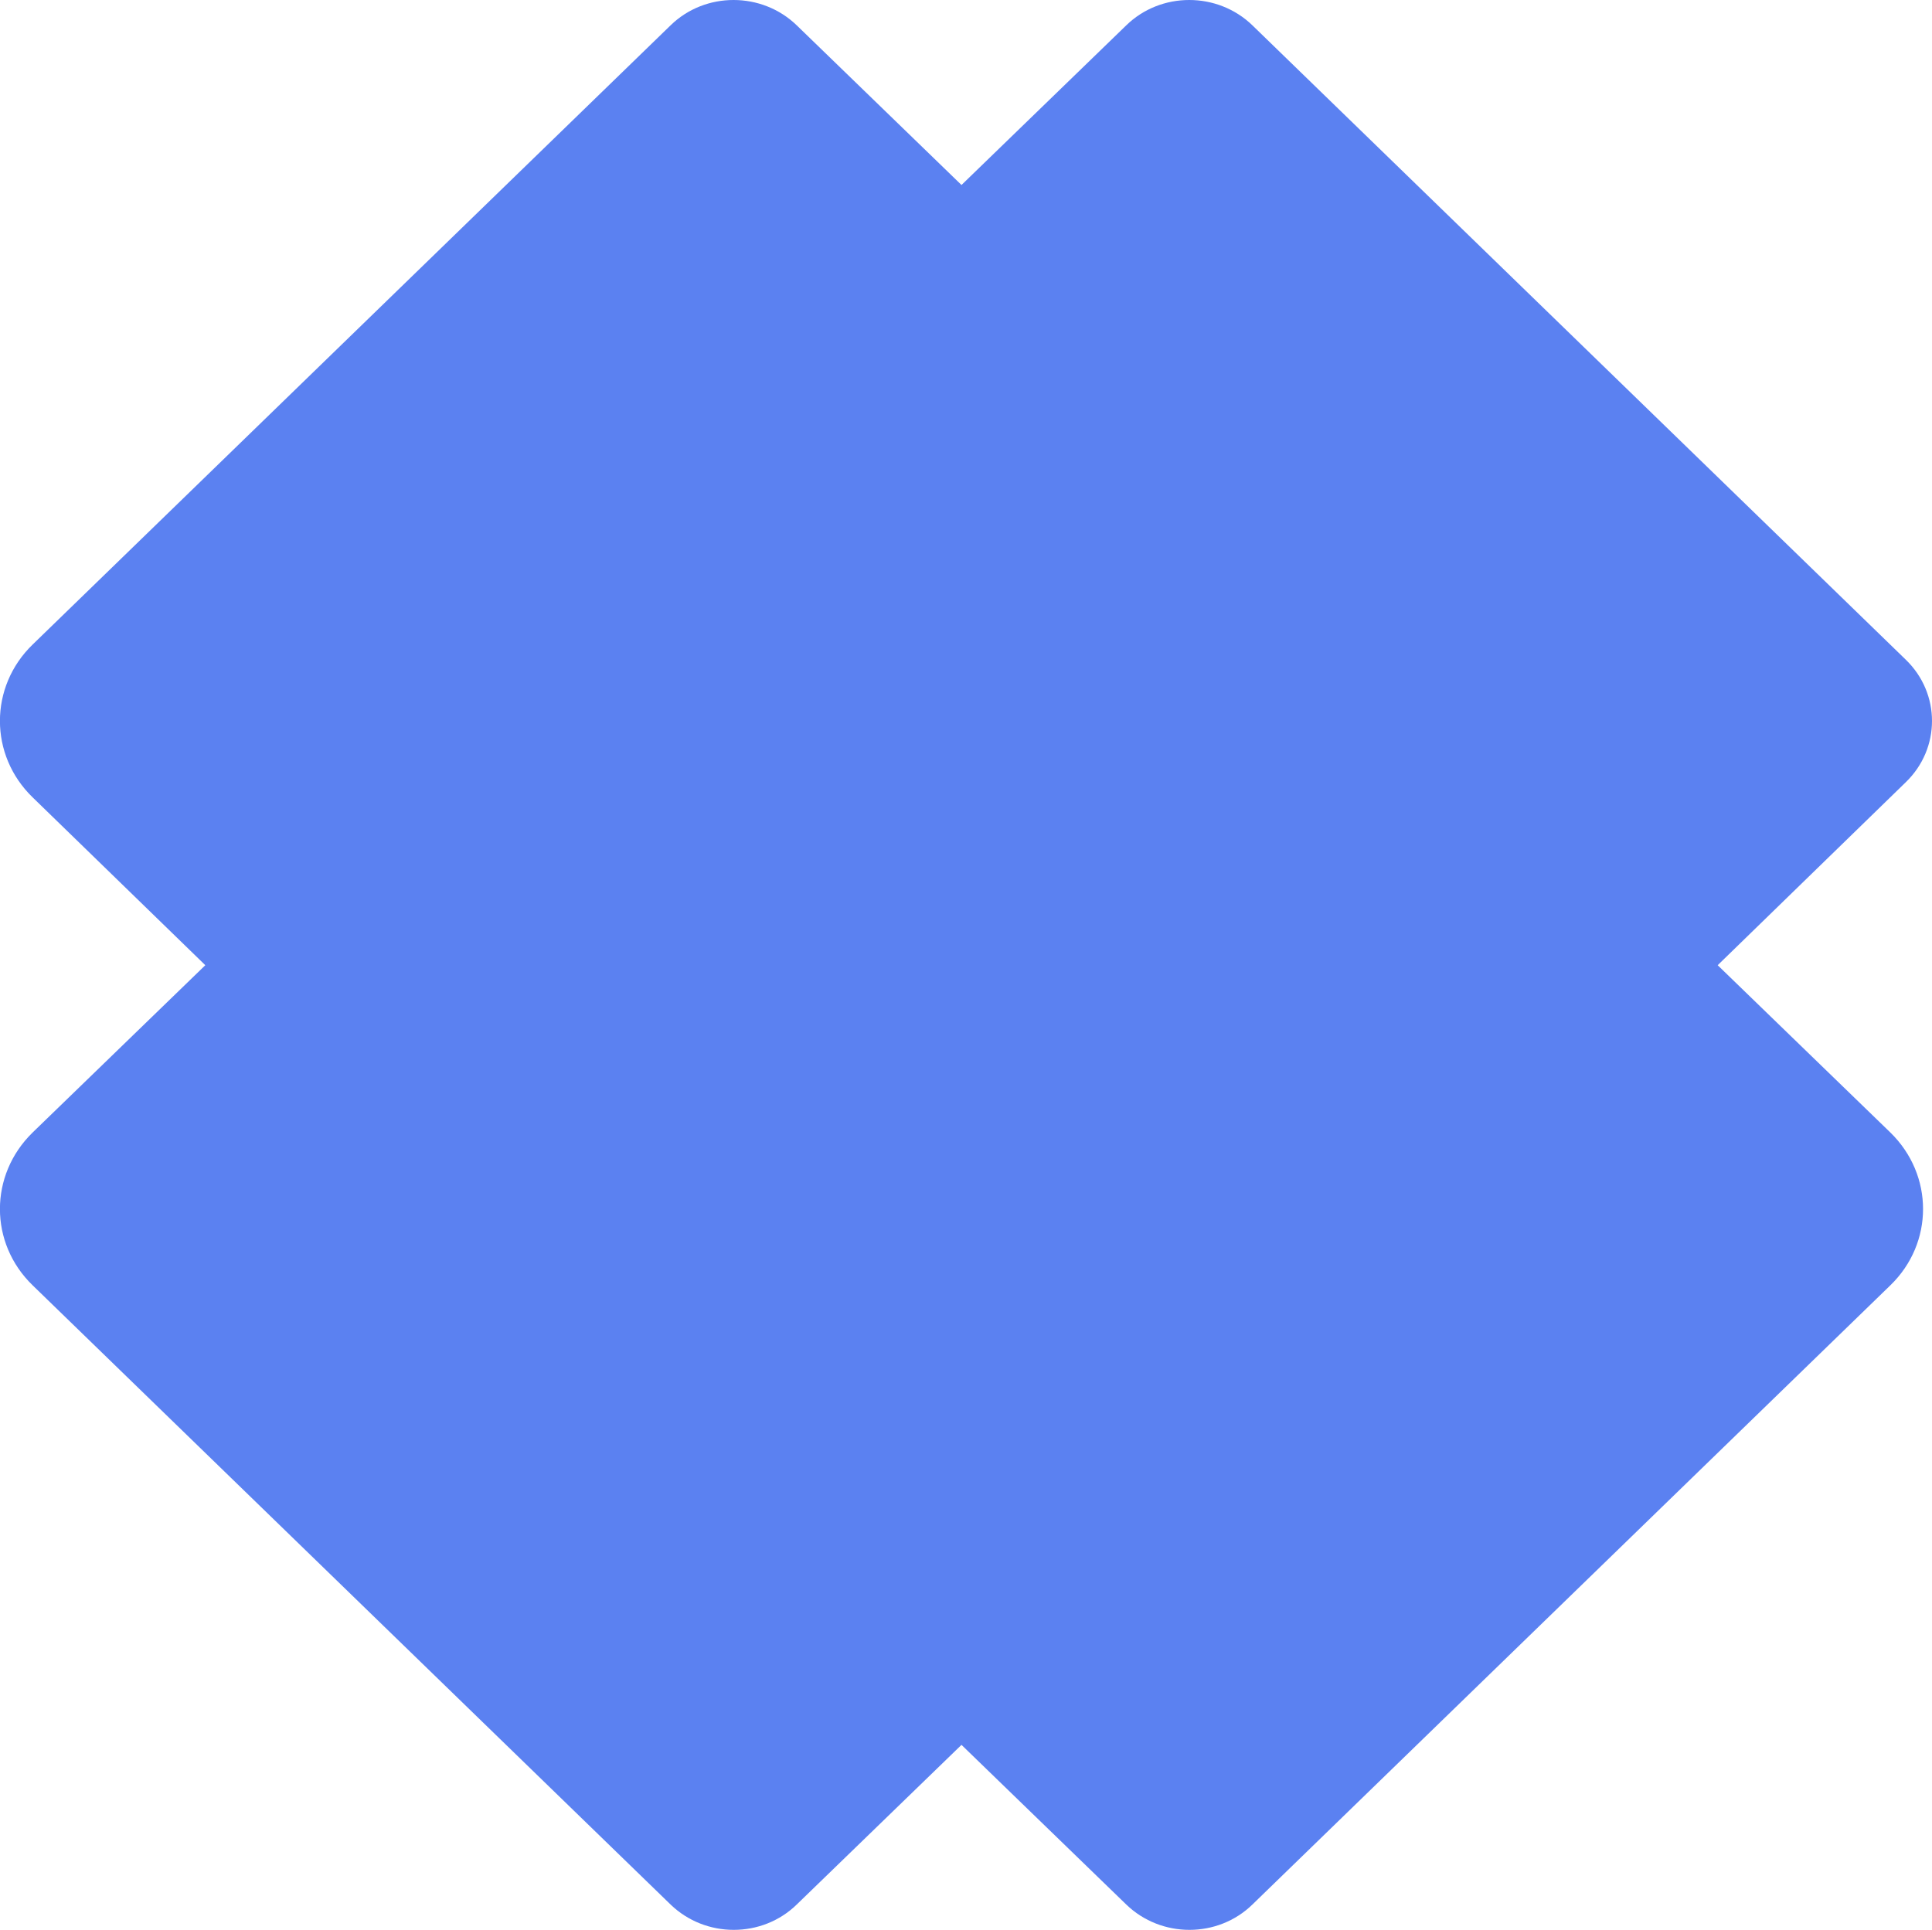
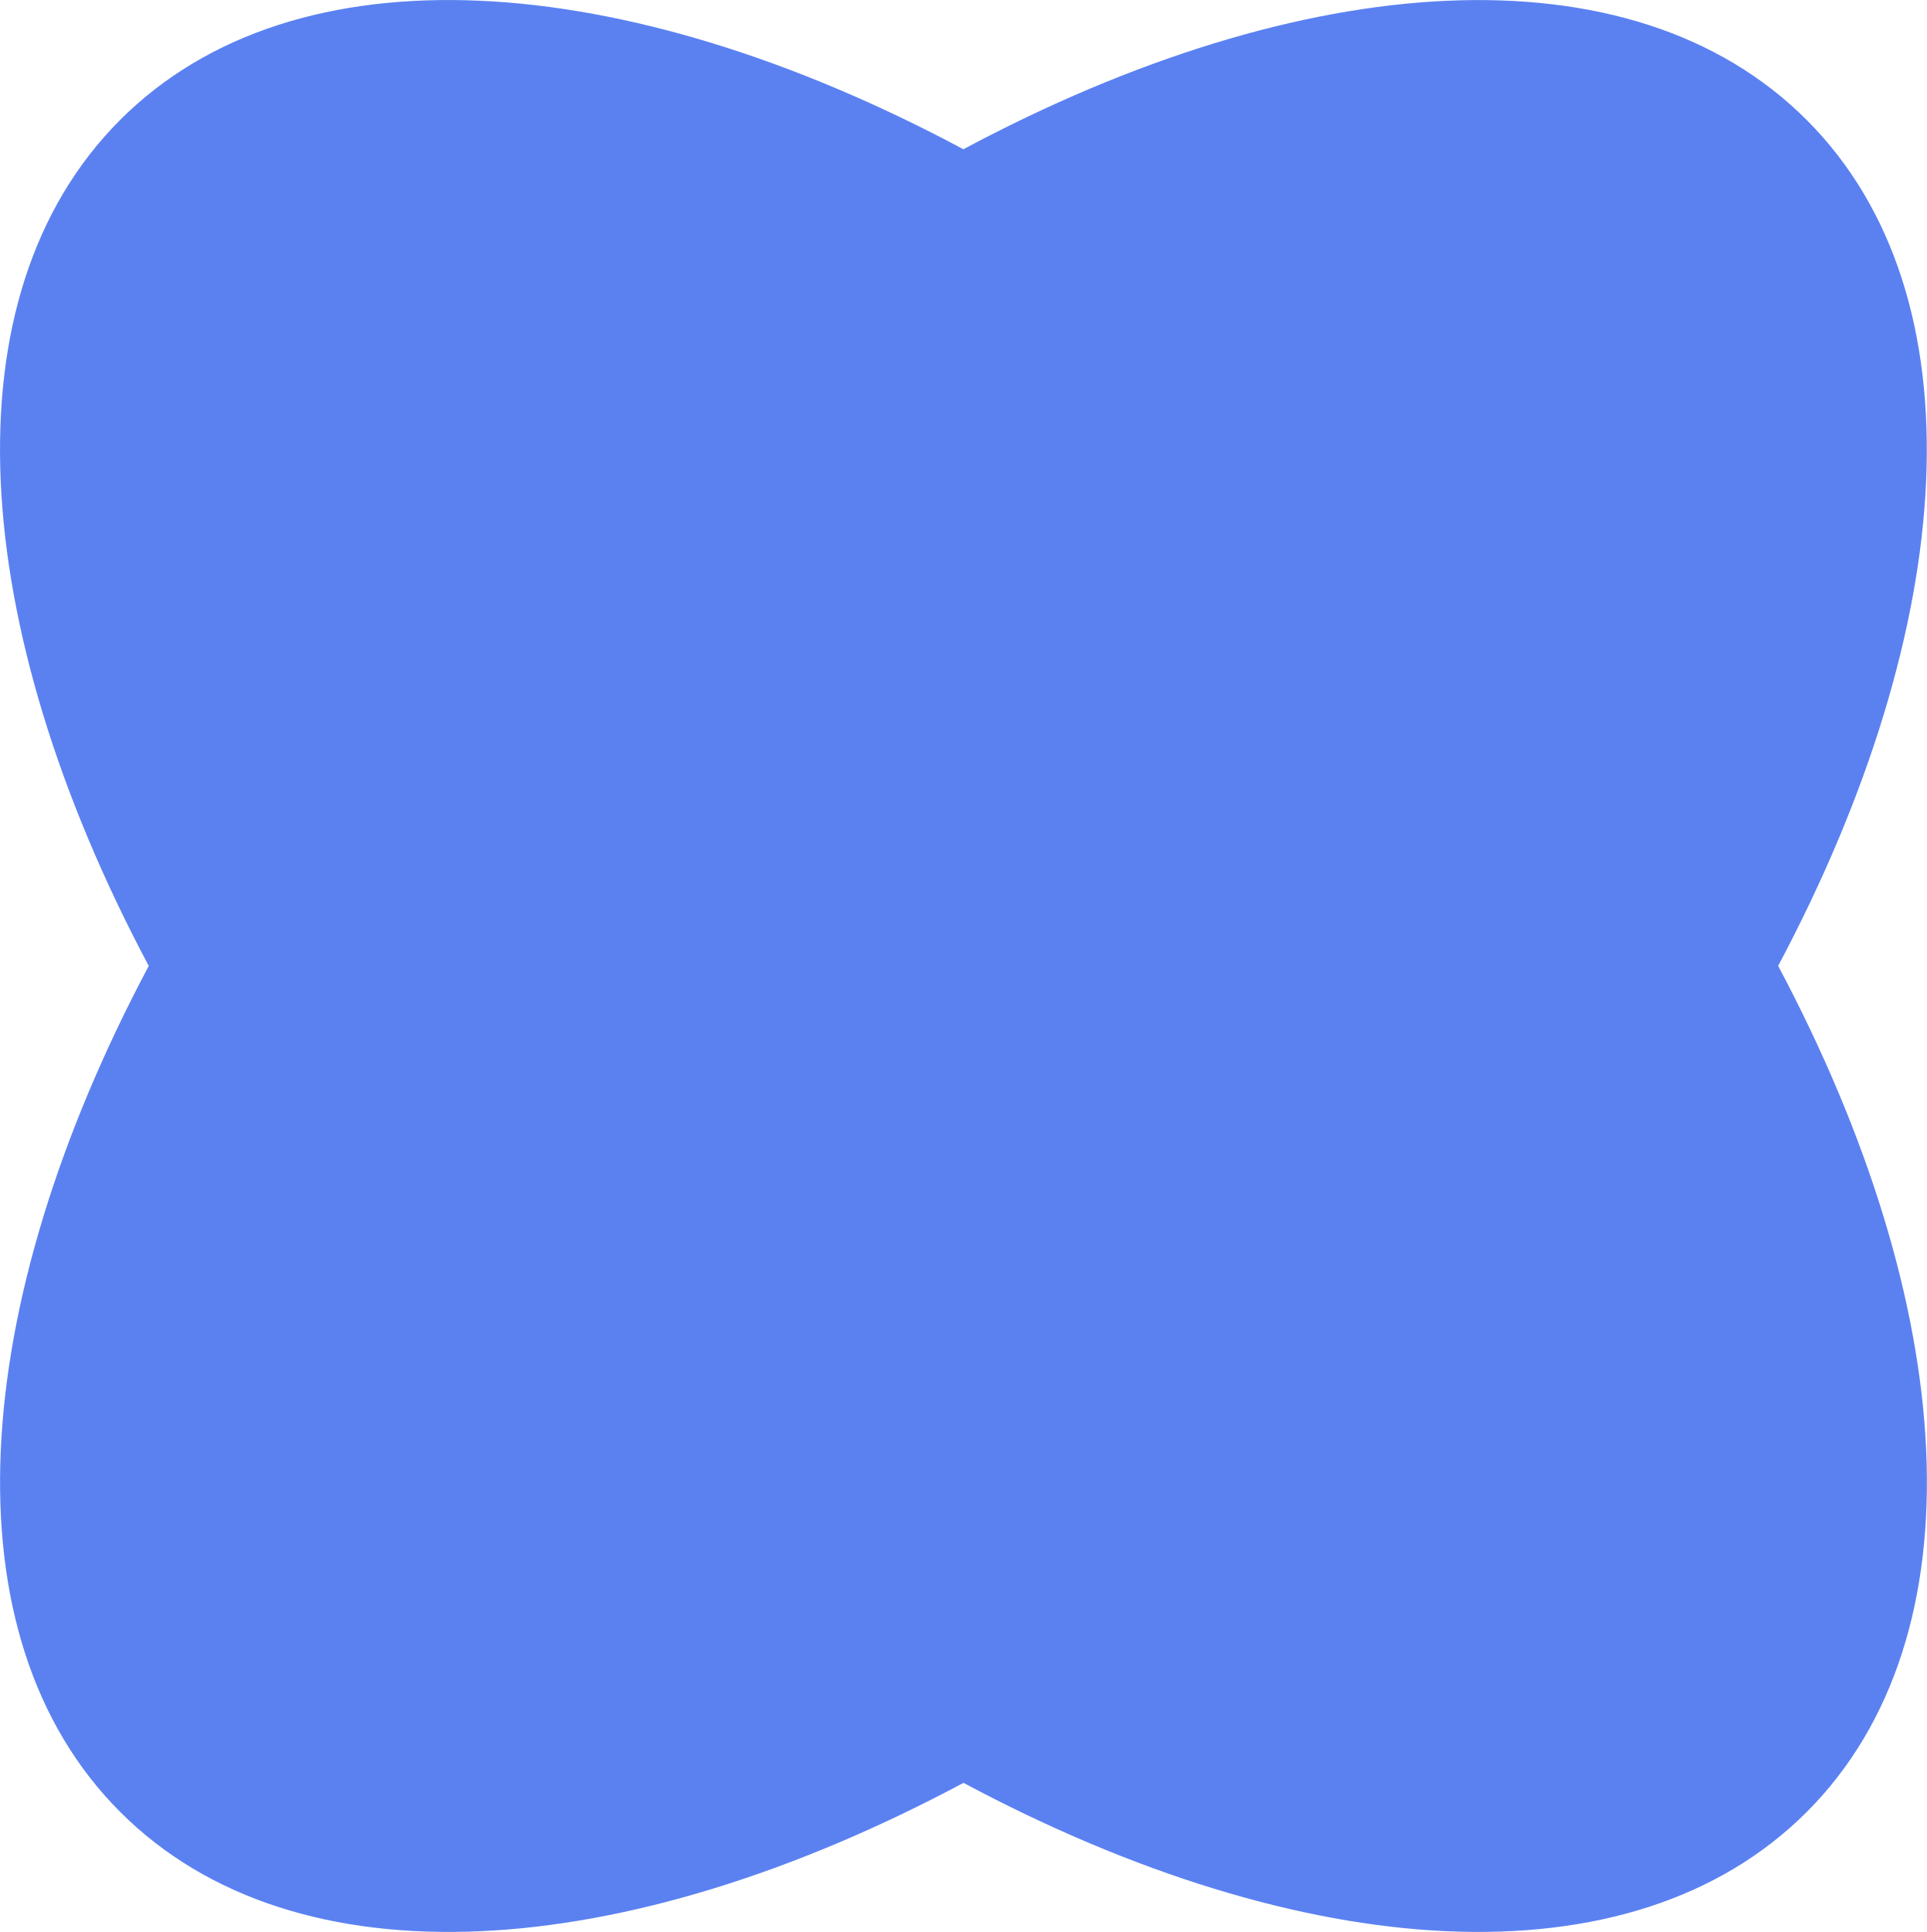
- <svg xmlns="http://www.w3.org/2000/svg" id="Layer_2" data-name="Layer 2" viewBox="0 0 68.6 68.54">
+ <svg xmlns="http://www.w3.org/2000/svg" id="Layer_2" data-name="Layer 2" viewBox="0 0 210.23 210.75">
  <defs>
    <style>
      .cls-1 {
        fill: #5b81f1;
      }
    </style>
  </defs>
  <g id="liquid">
-     <path class="cls-1" d="m60.99,34.28l6.68-6.5c1.24-1.2,1.24-3.15,0-4.35L44.47.9c-1.24-1.2-3.25-1.2-4.48,0l-5.85,5.67L28.29.9c-1.24-1.2-3.25-1.2-4.48,0L1.16,22.89c-1.55,1.5-1.55,3.93,0,5.43l6.13,5.96-6.13,5.94c-1.55,1.51-1.55,3.93,0,5.43l22.65,21.99c1.24,1.2,3.25,1.2,4.48,0l5.85-5.67,5.85,5.67c1.24,1.2,3.25,1.2,4.48,0l22.65-21.99c1.55-1.5,1.55-3.92,0-5.43l-6.13-5.94Z" />
+     <path class="cls-1" d="m194.01,105.37c19.73,37.11,22.28,73.08,3.14,92.26-19.14,19.18-55.02,16.63-92.03-3.15-37.01,19.78-72.9,22.33-92.03,3.15-19.14-19.18-16.59-55.16,3.14-92.26C-3.51,68.26-6.05,32.29,13.08,13.11c19.14-19.18,55.02-16.62,92.03,3.17,37.01-19.78,72.9-22.35,92.03-3.17,19.14,19.18,16.59,55.16-3.14,92.26Z" />
  </g>
</svg>
